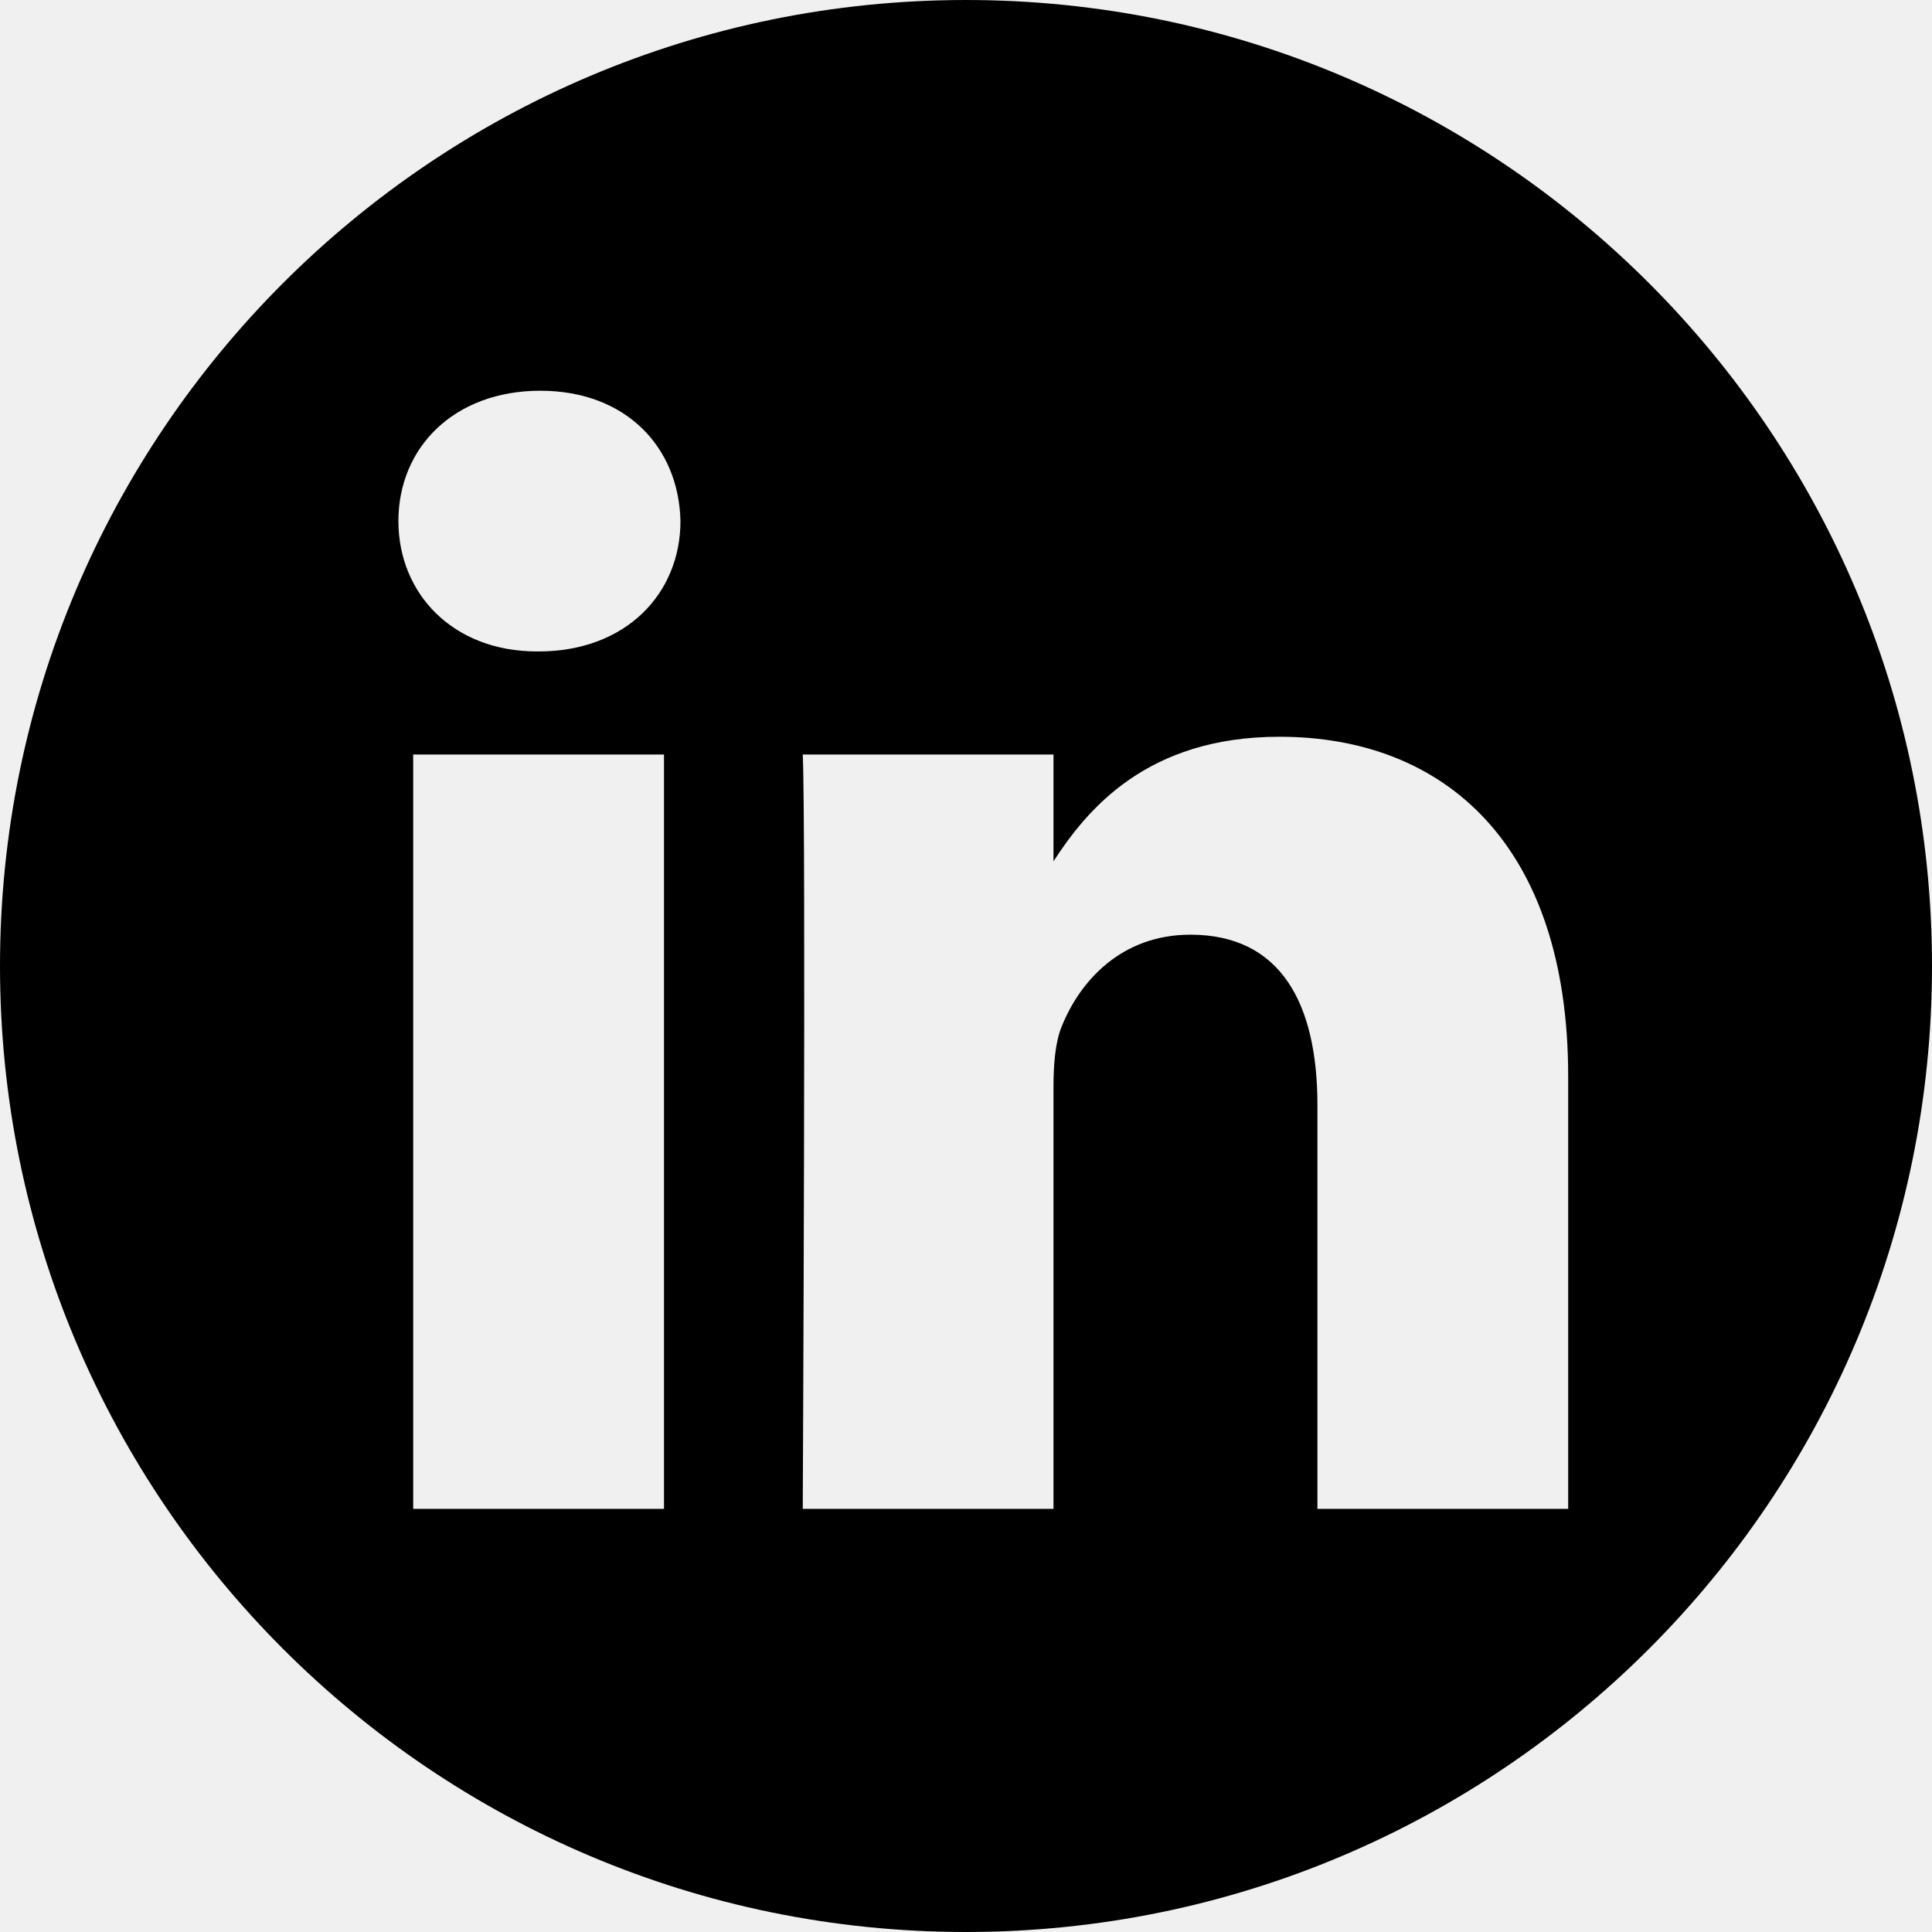
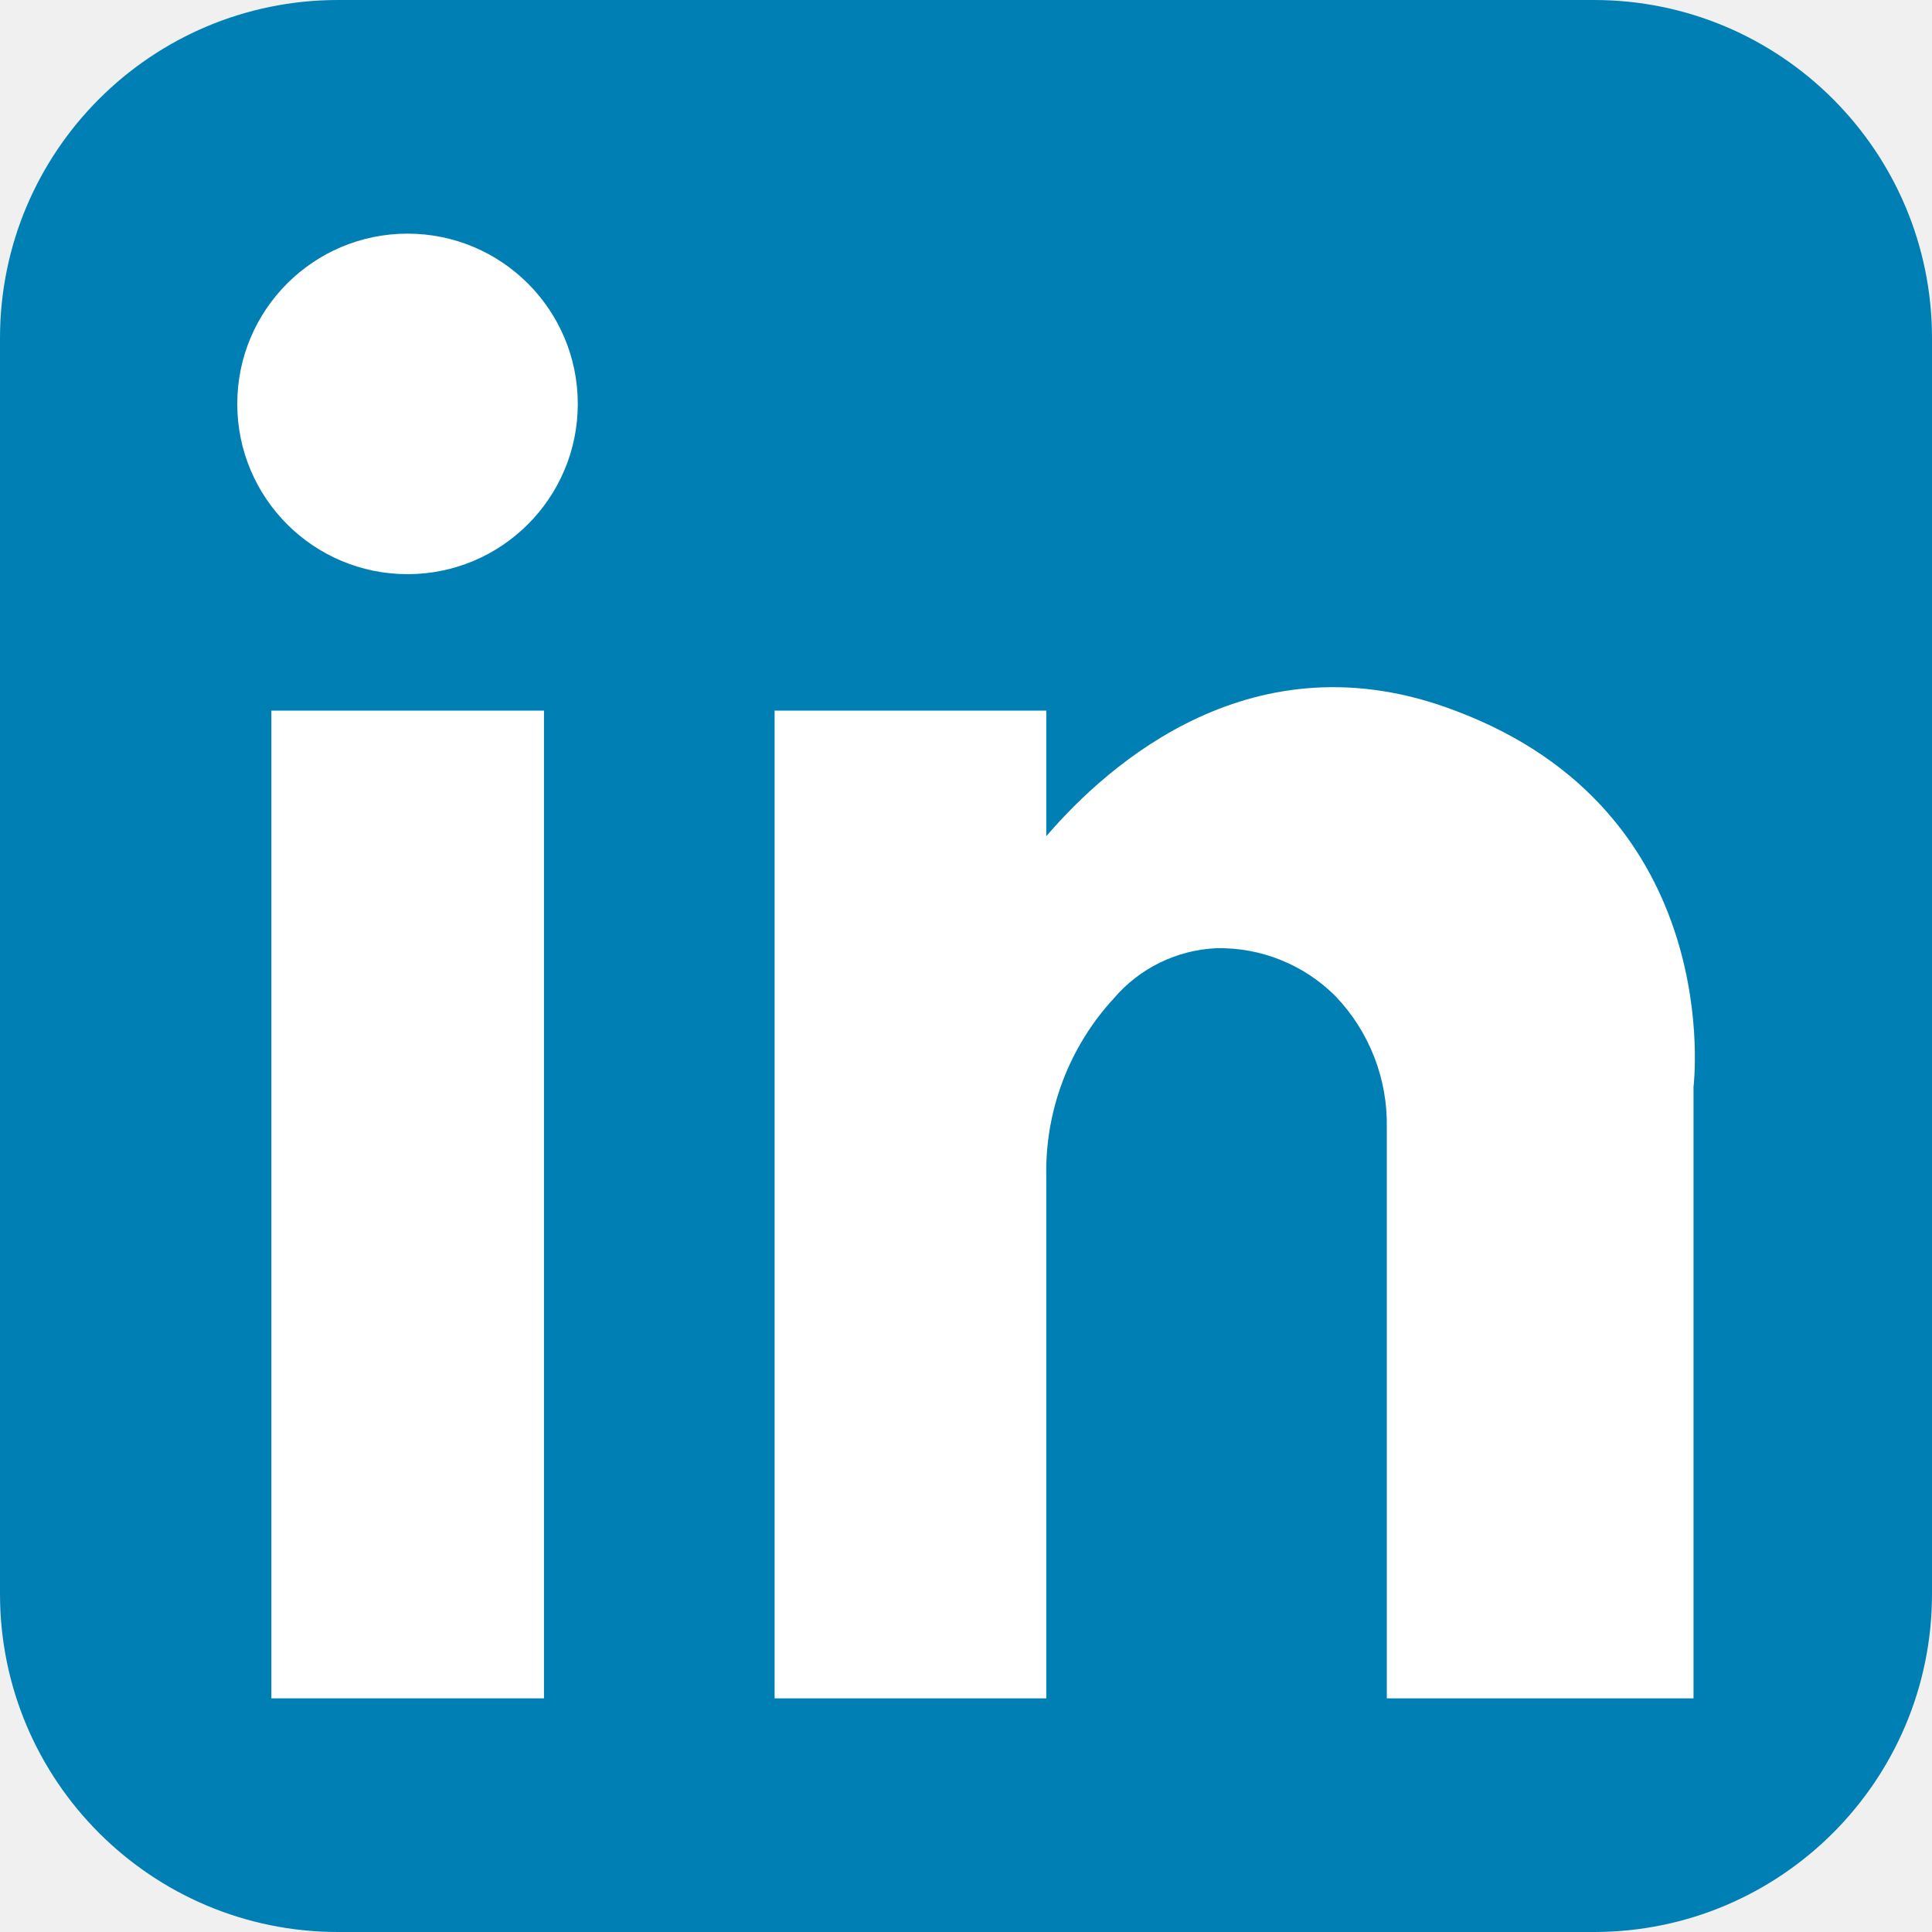
- <svg xmlns="http://www.w3.org/2000/svg" height="100%" style="fill-rule:evenodd;clip-rule:evenodd;stroke-linejoin:round;stroke-miterlimit:2;" version="1.1" viewBox="0 0 512 512" width="100%" xml:space="preserve">
-   <path d="M256,0c141.29,0 256,114.71 256,256c0,141.29 -114.71,256 -256,256c-141.29,0 -256,-114.71 -256,-256c0,-141.29 114.71,-256 256,-256Zm-80.037,399.871l0,-199.921l-66.464,0l0,199.921l66.464,0Zm239.62,0l0,-114.646c0,-61.409 -32.787,-89.976 -76.509,-89.976c-35.255,0 -51.047,19.389 -59.889,33.007l0,-28.306l-66.447,0c0.881,18.757 0,199.921 0,199.921l66.446,0l0,-111.65c0,-5.976 0.43,-11.95 2.191,-16.221c4.795,-11.935 15.737,-24.299 34.095,-24.299c24.034,0 33.663,18.34 33.663,45.204l0,106.966l66.45,0Zm-272.403,-296.321c-22.74,0 -37.597,14.95 -37.597,34.545c0,19.182 14.405,34.544 36.717,34.544l0.429,0c23.175,0 37.6,-15.362 37.6,-34.544c-0.43,-19.595 -14.424,-34.545 -37.149,-34.545Z" />
+ <svg xmlns="http://www.w3.org/2000/svg" viewBox="0 0 64 64">
+   <defs>
+     <style>.cls-1{fill:#007fb5;}.cls-2{fill:#fff;}</style>
+   </defs>
+   <g data-name="14-linkedin" id="_14-linkedin">
+     <rect class="cls-1" height="64" rx="11.2" ry="11.2" width="64" />
+     <rect class="cls-2" height="32.72" width="9.03" x="8.99" y="23.54" />
+     <path class="cls-2" d="M48.2,23.54C41.54,21,36.72,25.3,34.66,27.7V23.54h-9V56.26h9V39a8.45,8.45,0,0,1,2.23-5.92,4.75,4.75,0,0,1,3.41-1.67A5.42,5.42,0,0,1,44.24,33a6.13,6.13,0,0,1,1.7,4.35V56.26H56.1V36S57.23,26.92,48.2,23.54Z" />
+     <circle class="cls-2" cx="13.5" cy="13.38" r="5.64" />
+   </g>
</svg>
